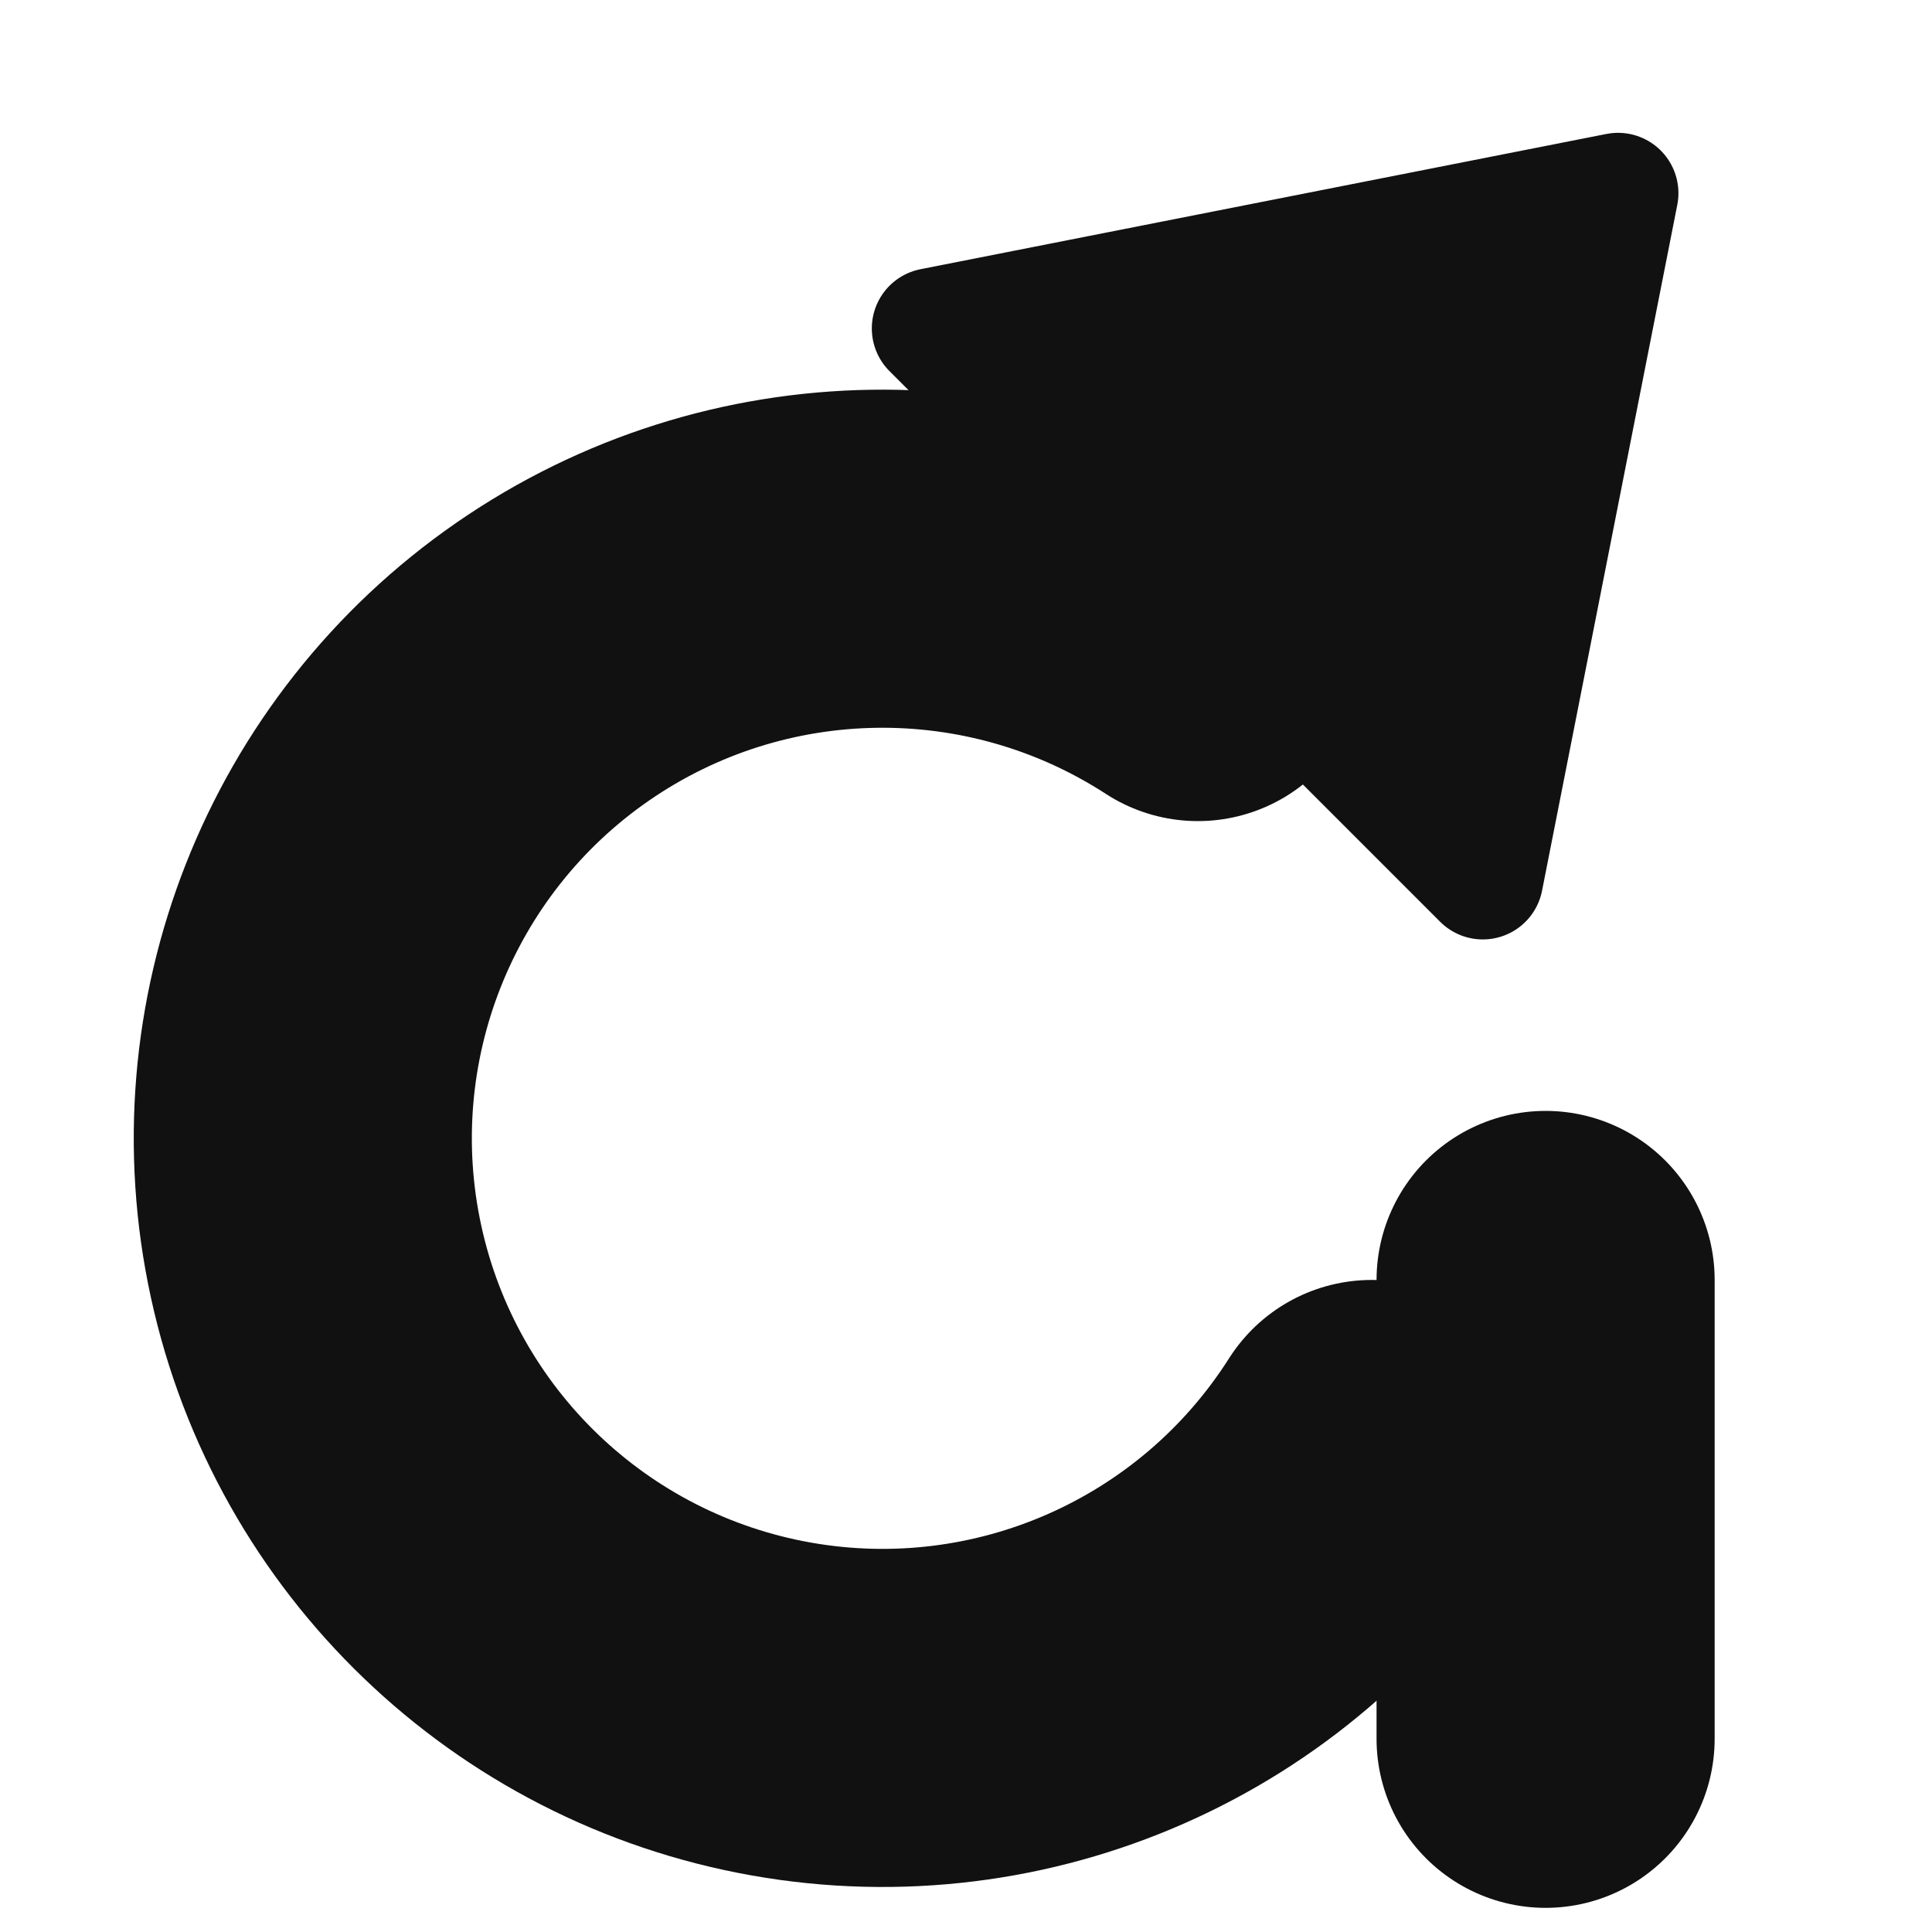
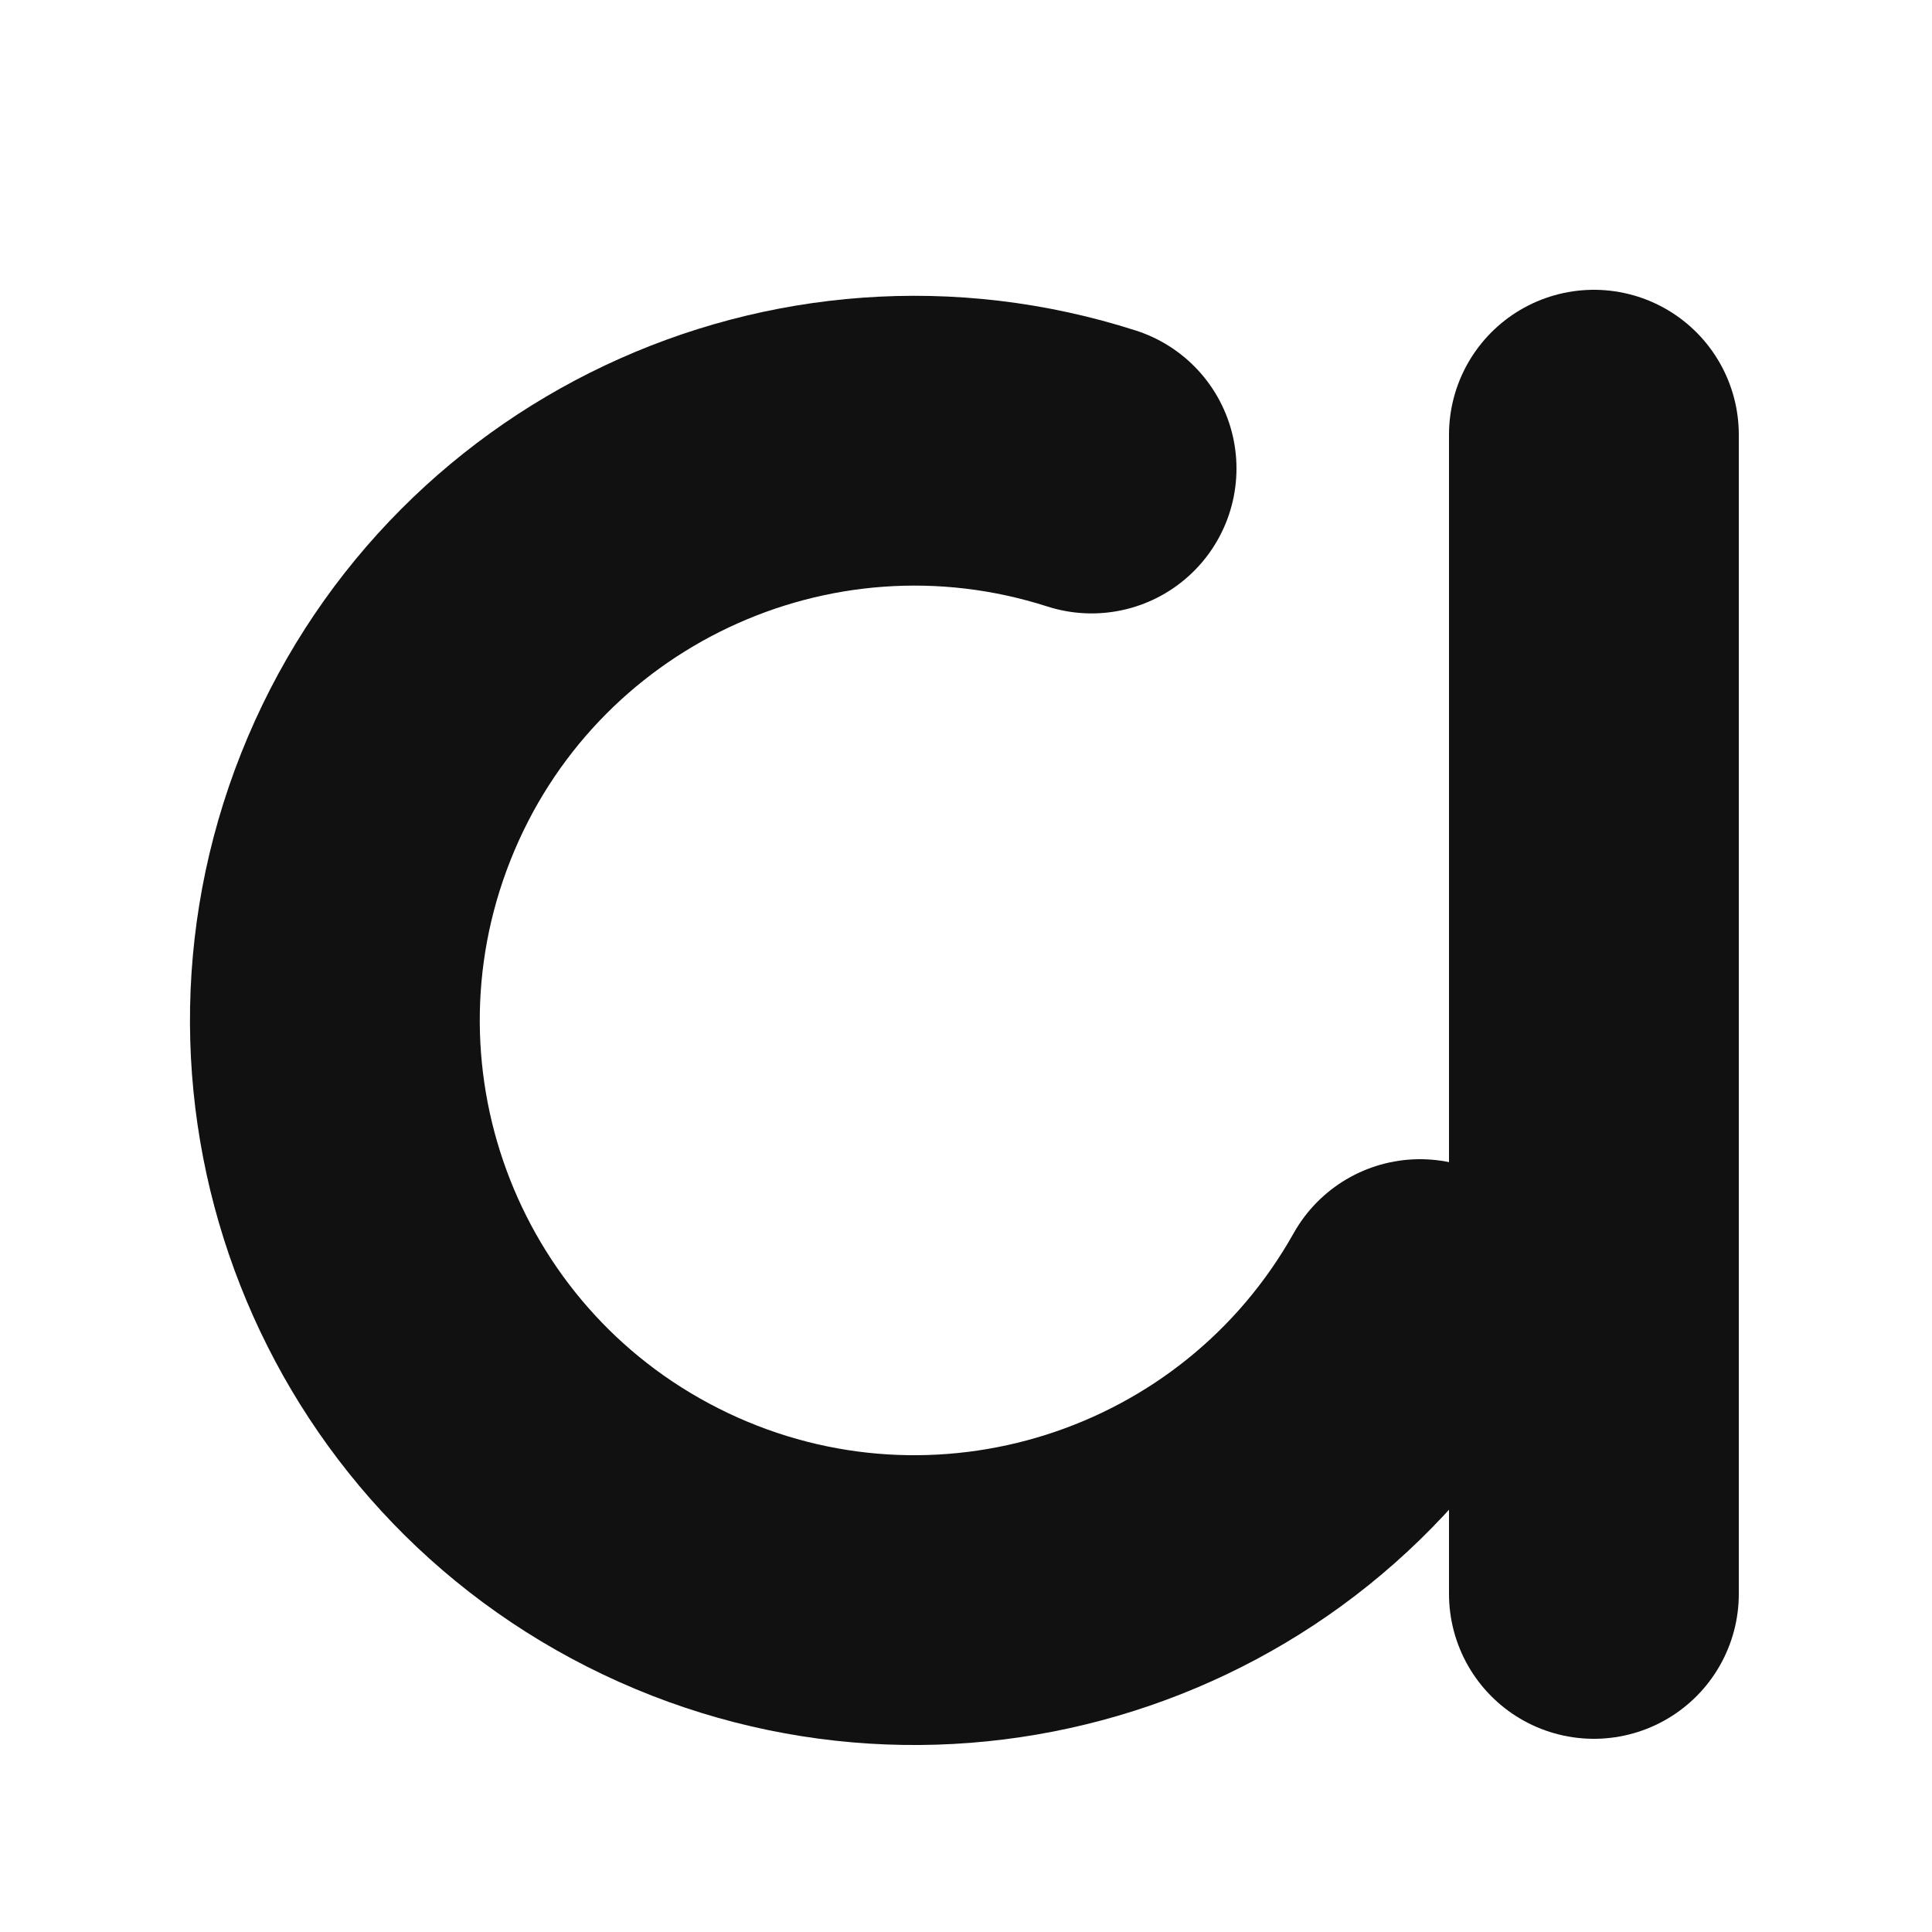
- <svg xmlns="http://www.w3.org/2000/svg" viewBox="-4 2 40 40" role="img">
-   <g fill="none" stroke="#111111" stroke-width="7" stroke-linecap="round" stroke-linejoin="round">
-     <path d="M20.8,15.5 A12,12 0 1 0 24.4,32" />
-     <path d="M28,28.5 V38" />
-   </g>
-   <g fill="#111111" stroke="#111111" stroke-width="2.5" stroke-linejoin="round">
-     <path d="M15.3,8.8 L29.5,6 L26.7,20.2 Z" />
+ <svg xmlns="http://www.w3.org/2000/svg" viewBox="-5 5 40 40" role="img">
+   <g fill="none" stroke="#111111" stroke-width="6" stroke-linecap="round" stroke-linejoin="round">
+     <path d="M17.6,14.7 A12,12 0 1 0 24.4,32" />
+     <path d="M28,14 V38" />
  </g>
</svg>
